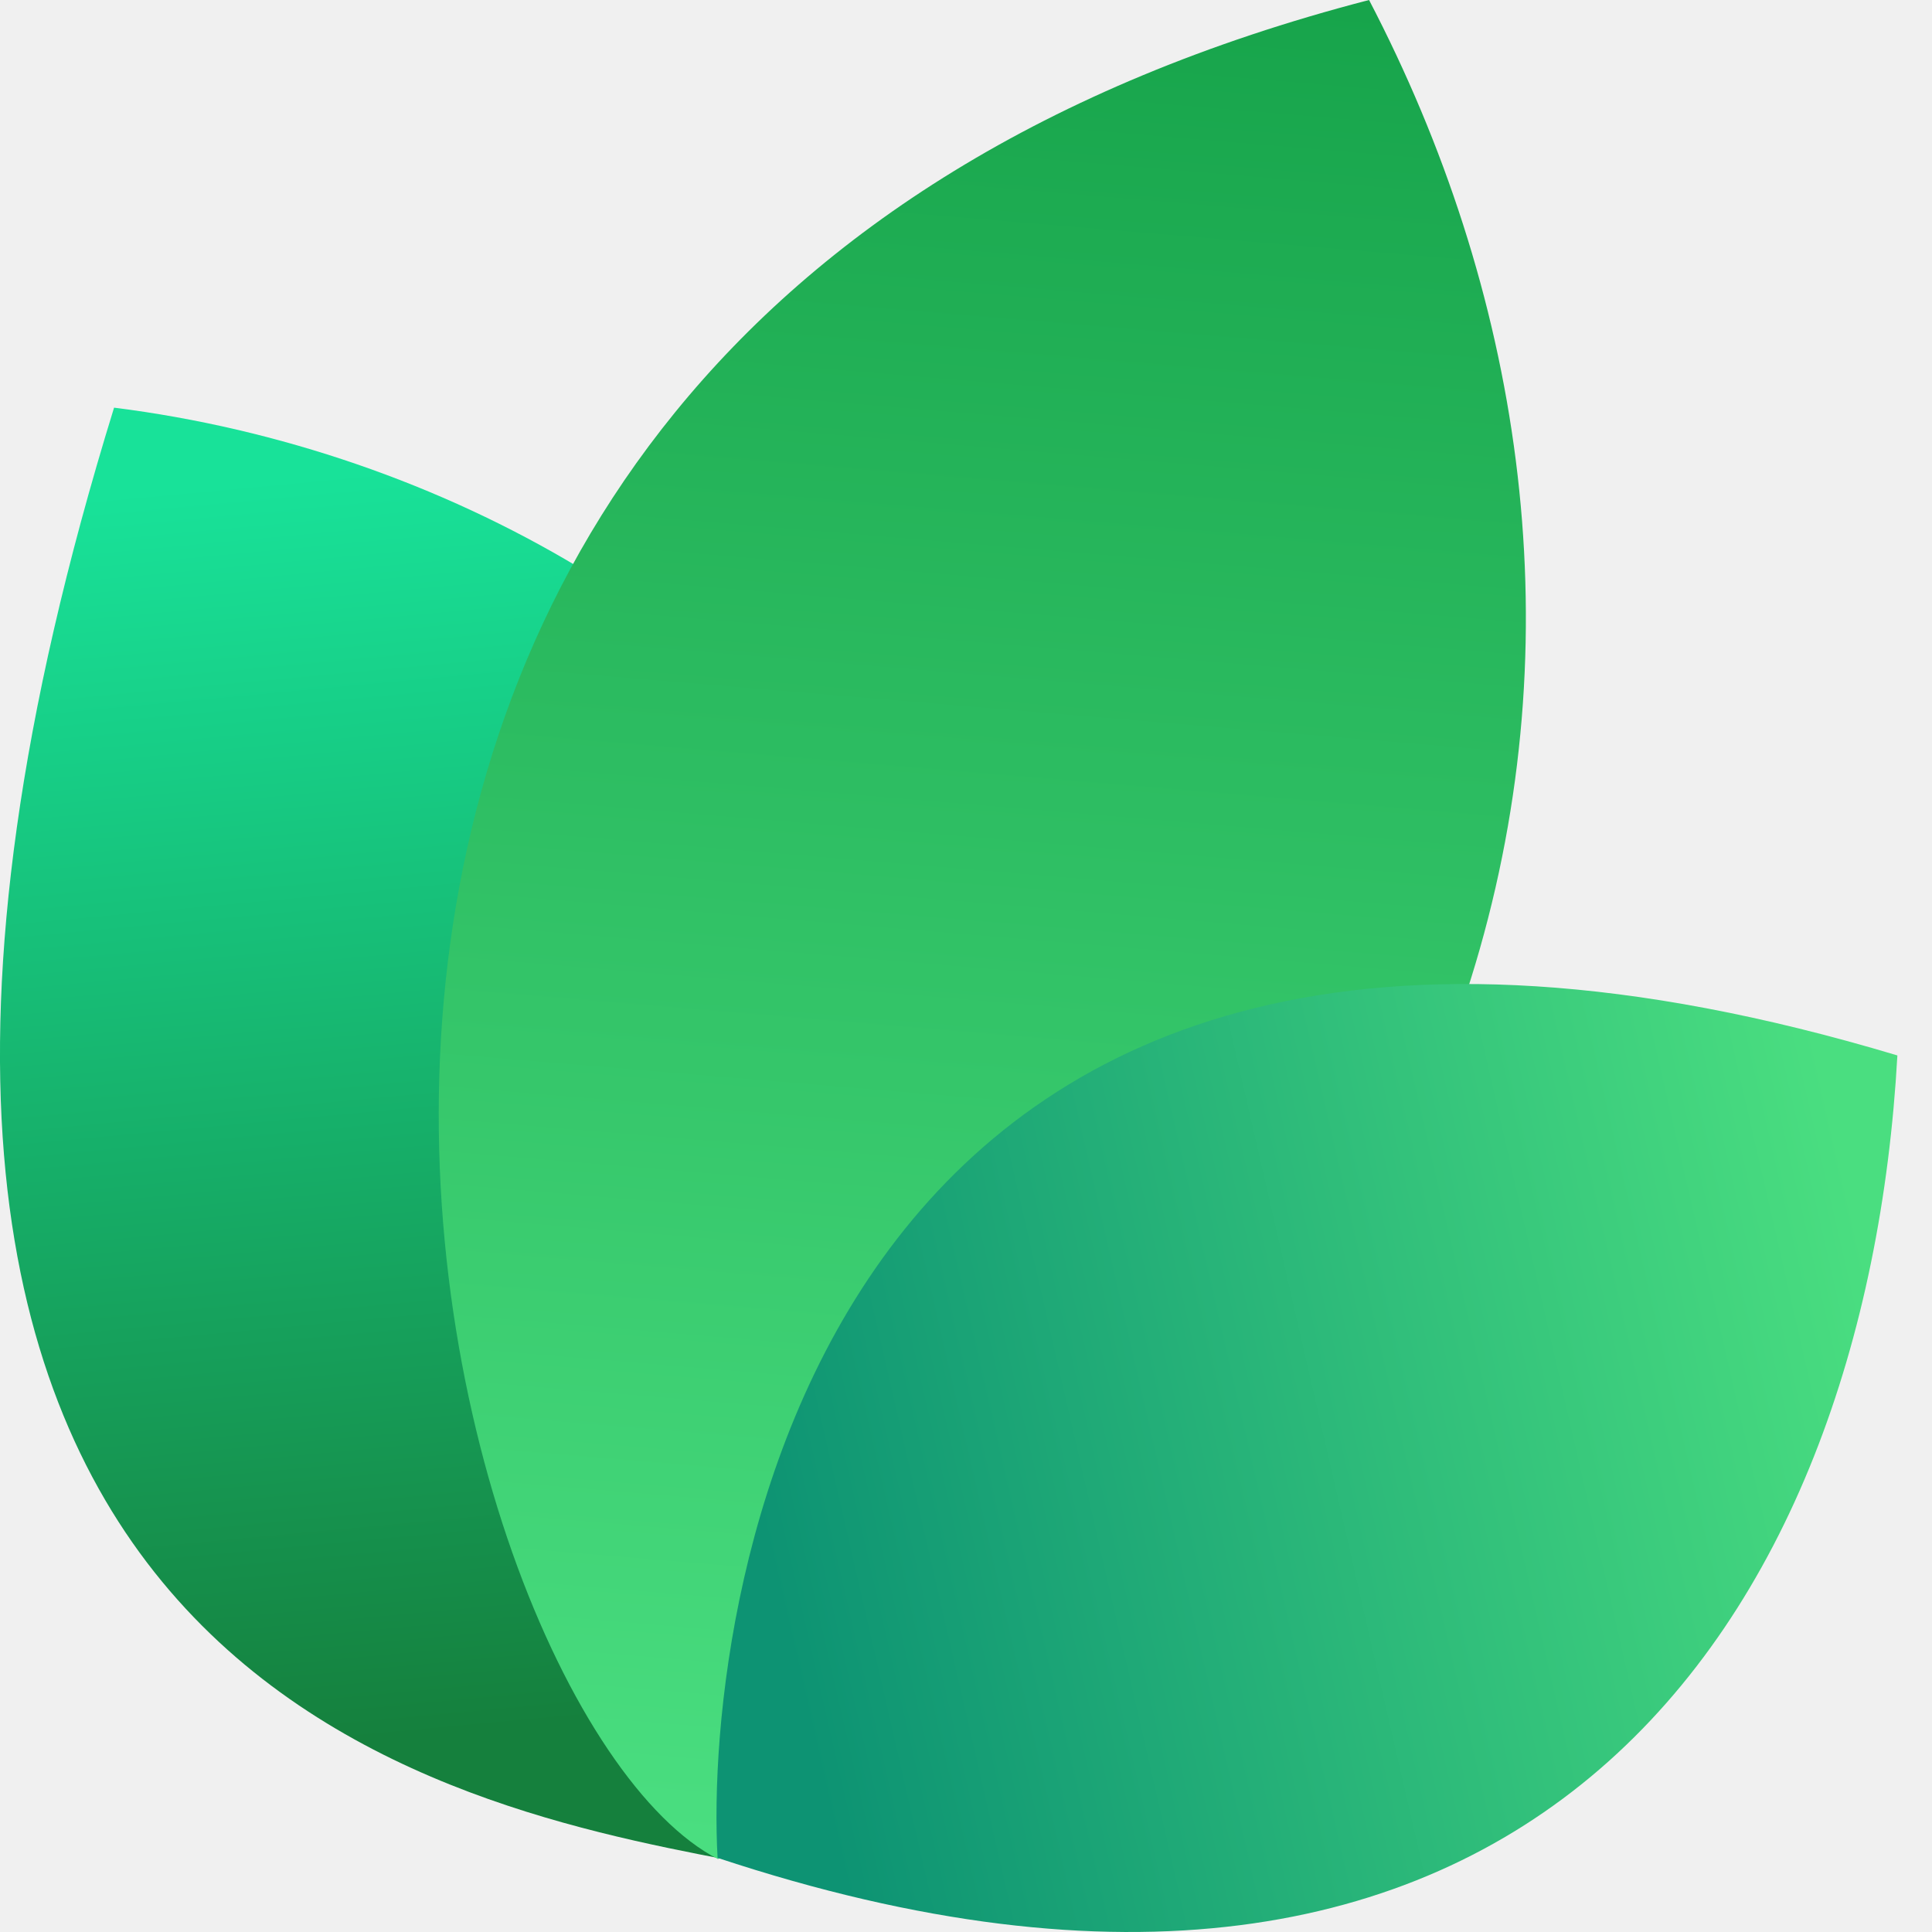
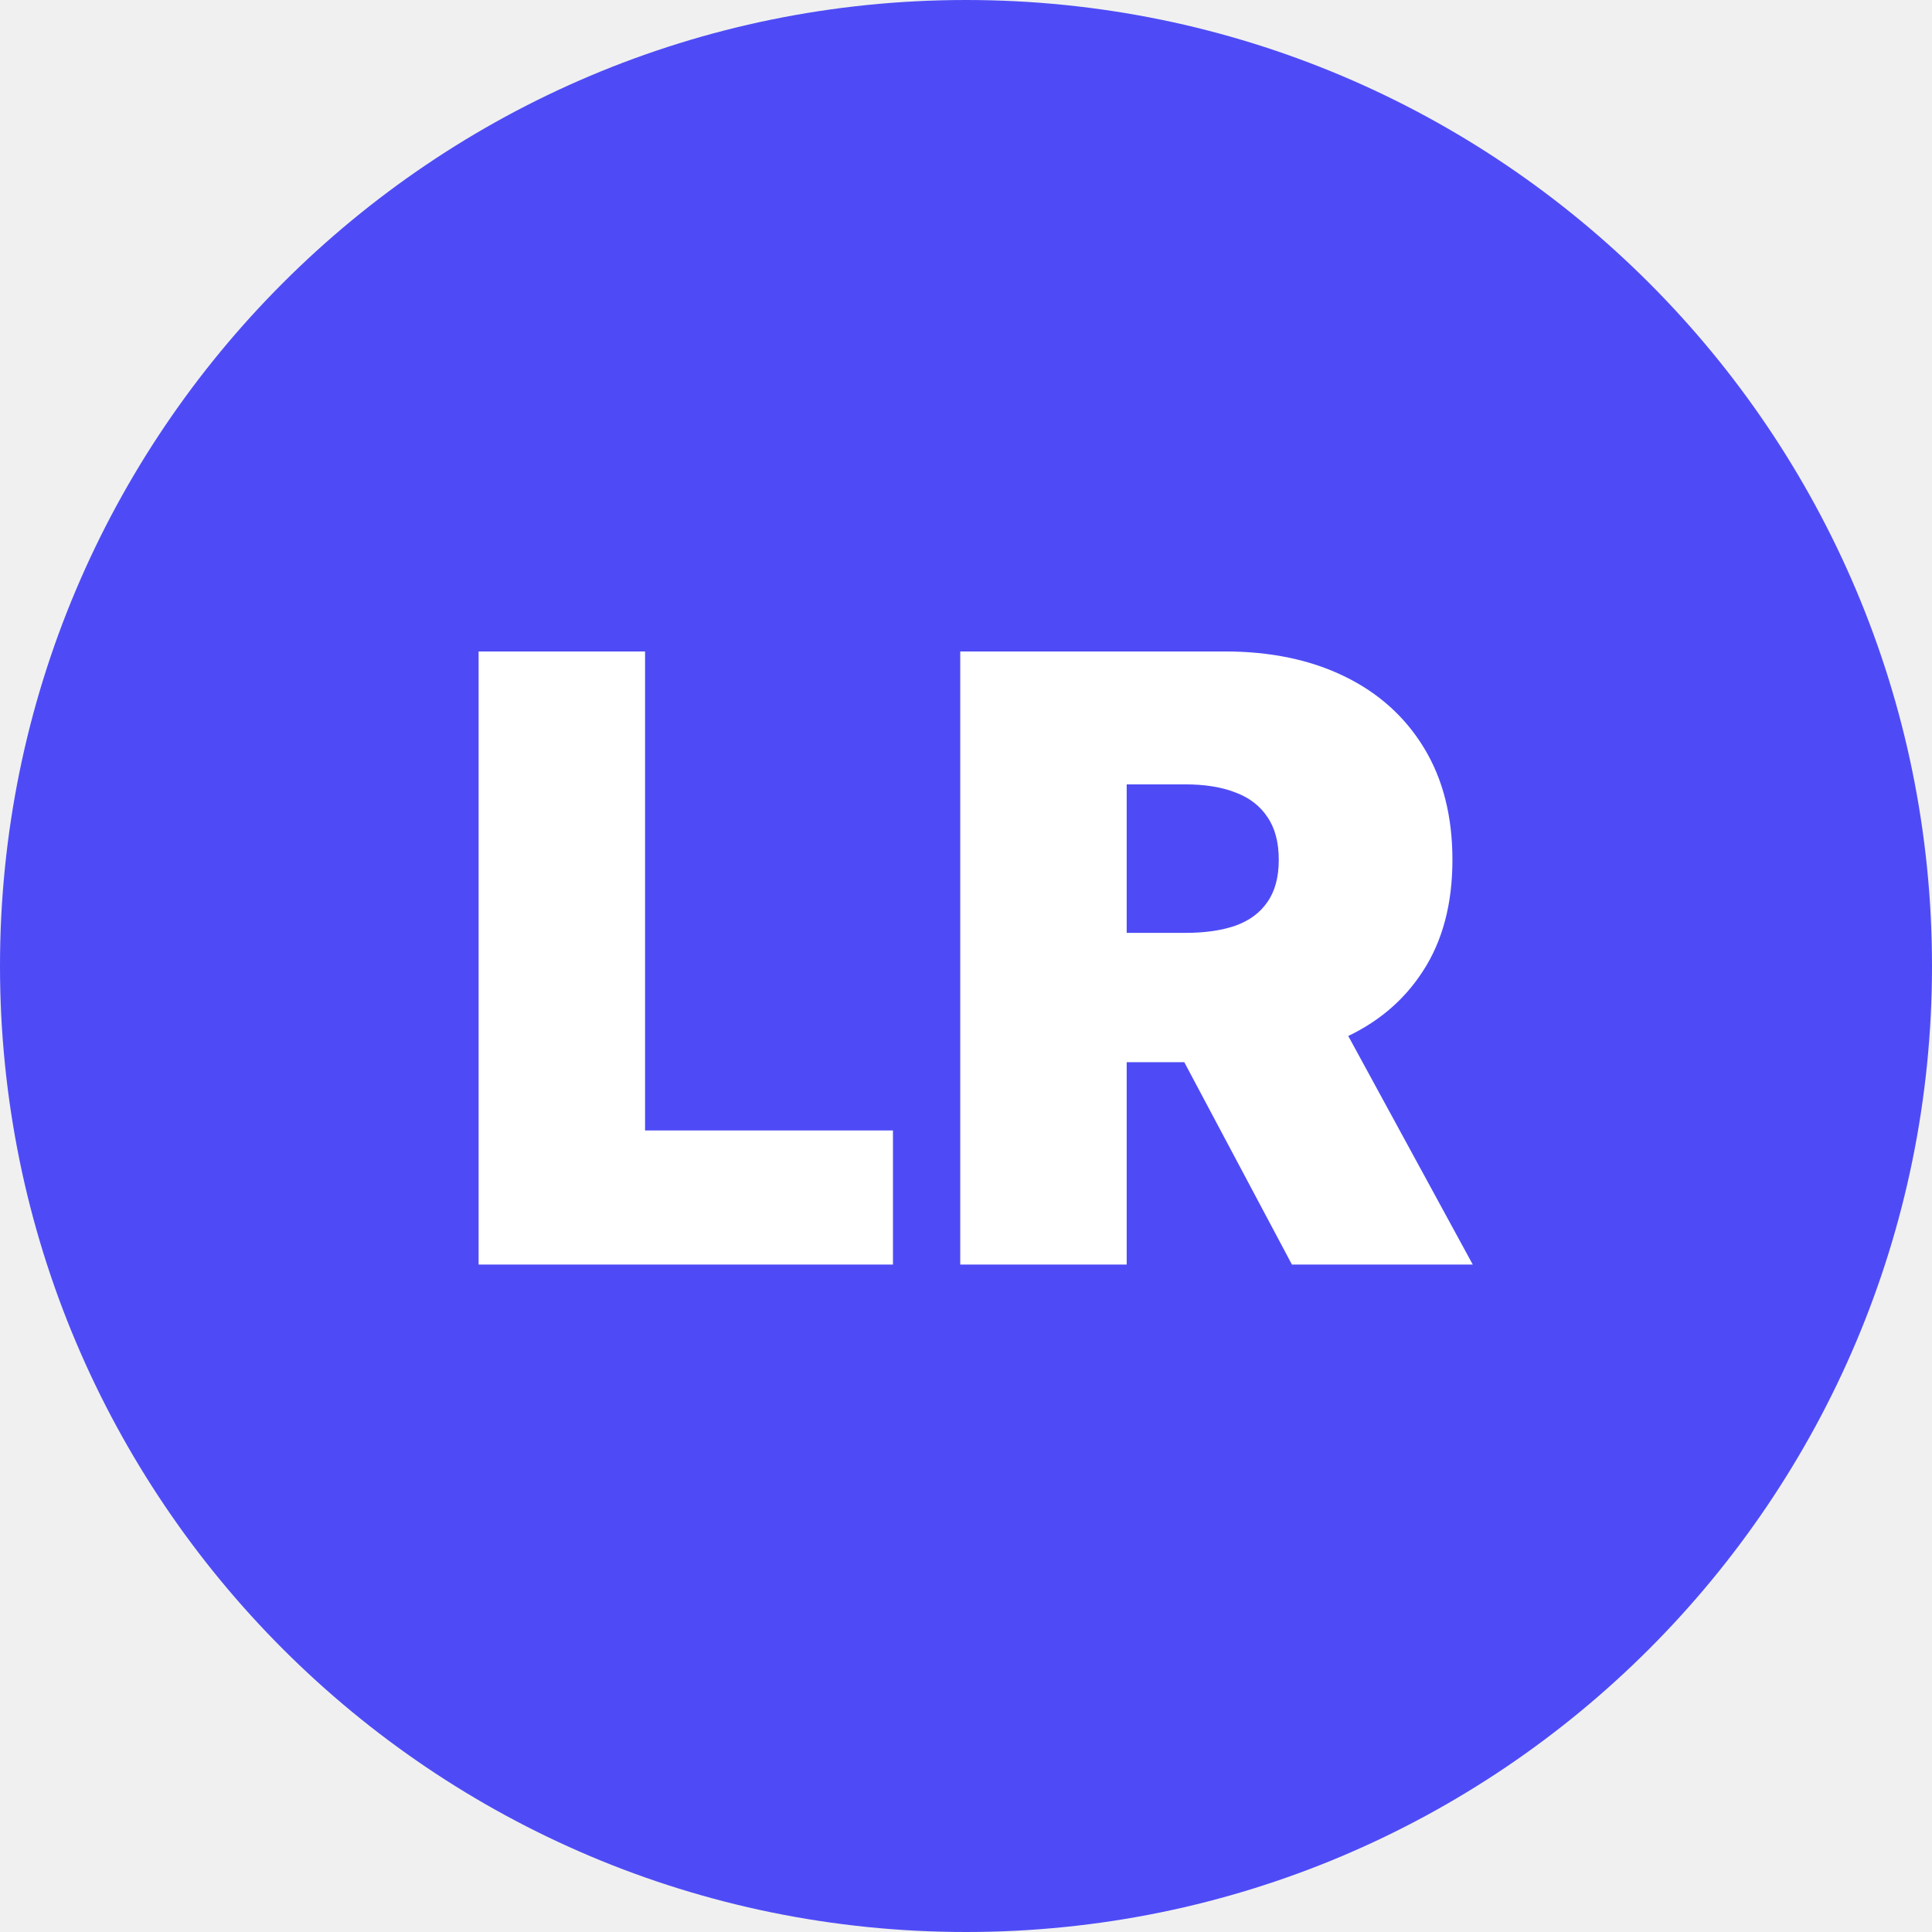
- <svg xmlns="http://www.w3.org/2000/svg" width="24" height="24" viewBox="0 0 24 24" fill="none">
-   <path d="M9.061 23.108C5.268 22.377 -3.391 20.627 1.417 5.064C9.634 6.099 16.973 14.064 9.061 23.108Z" fill="url(#paint0_linear_17557_2021)" />
-   <path d="M8.919 23.094C5.276 21.222 0.784 4.209 17.007 0C20.757 7.193 19.621 16.545 8.919 23.094Z" fill="url(#paint1_linear_17557_2021)" />
-   <path d="M8.914 23.079C8.735 19.882 10.159 9.085 23.57 13.111C23.181 20.123 18.984 26.418 8.914 23.079Z" fill="url(#paint2_linear_17557_2021)" />
-   <defs>
-     <linearGradient id="paint0_linear_17557_2021" x1="3.776" y1="5.916" x2="5.232" y2="21.559" gradientUnits="userSpaceOnUse">
-       <stop stop-color="#18E299" />
-       <stop offset="1" stop-color="#15803D" />
-     </linearGradient>
-     <linearGradient id="paint1_linear_17557_2021" x1="12.171" y1="-0.718" x2="10.19" y2="22.983" gradientUnits="userSpaceOnUse">
-       <stop stop-color="#16A34A" />
-       <stop offset="1" stop-color="#4ADE80" />
-     </linearGradient>
-     <linearGradient id="paint2_linear_17557_2021" x1="23.133" y1="15.353" x2="9.338" y2="18.52" gradientUnits="userSpaceOnUse">
-       <stop stop-color="#4ADE80" />
-       <stop offset="1" stop-color="#0D9373" />
-     </linearGradient>
-   </defs>
+ <svg xmlns="http://www.w3.org/2000/svg" width="110" height="110" viewBox="0 0 110 110" fill="none">
+   <path d="M0 55C0 24.624 24.624 0 55 0V0C85.376 0 110 24.624 110 55V55C110 85.376 85.376 110 55 110V110C24.624 110 0 85.376 0 55V55Z" fill="#4E4BF6" />
+   <path d="M27.25 72V37.091H36.727V64.364H50.841V72H27.25ZM54.672 72V37.091H69.74C72.331 37.091 74.598 37.562 76.541 38.506C78.484 39.449 79.996 40.807 81.075 42.58C82.155 44.352 82.695 46.477 82.695 48.955C82.695 51.455 82.138 53.562 81.024 55.278C79.922 56.994 78.371 58.29 76.371 59.165C74.382 60.04 72.058 60.477 69.399 60.477H60.399V53.114H67.49C68.604 53.114 69.553 52.977 70.337 52.705C71.132 52.42 71.74 51.972 72.16 51.358C72.592 50.744 72.808 49.943 72.808 48.955C72.808 47.955 72.592 47.142 72.16 46.517C71.74 45.881 71.132 45.415 70.337 45.119C69.553 44.812 68.604 44.659 67.49 44.659H64.149V72H54.672ZM75.126 55.977L83.854 72H73.558L65.035 55.977H75.126Z" fill="white" />
</svg>
